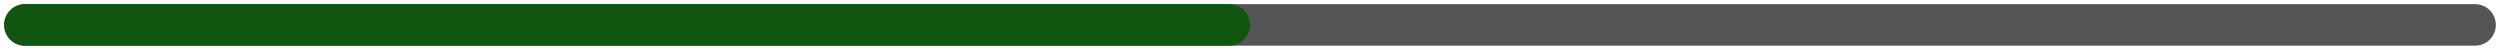
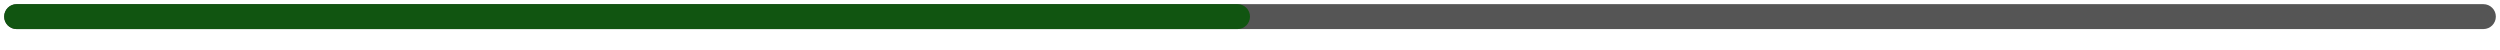
<svg xmlns="http://www.w3.org/2000/svg" width="602" height="12">
-   <rect width="600" height="10" x="1" y="1" rx="5" ry="5" fill="#555" />
-   <rect width="300" height="10" x="1" y="1" rx="5" ry="5" fill="#151" />
+   <rect width="600" height="6" x="1" y="1" rx="3" ry="3" fill="#555" />
+   <rect width="300" height="6" x="1" y="1" rx="3" ry="3" fill="#151" />
</svg>
